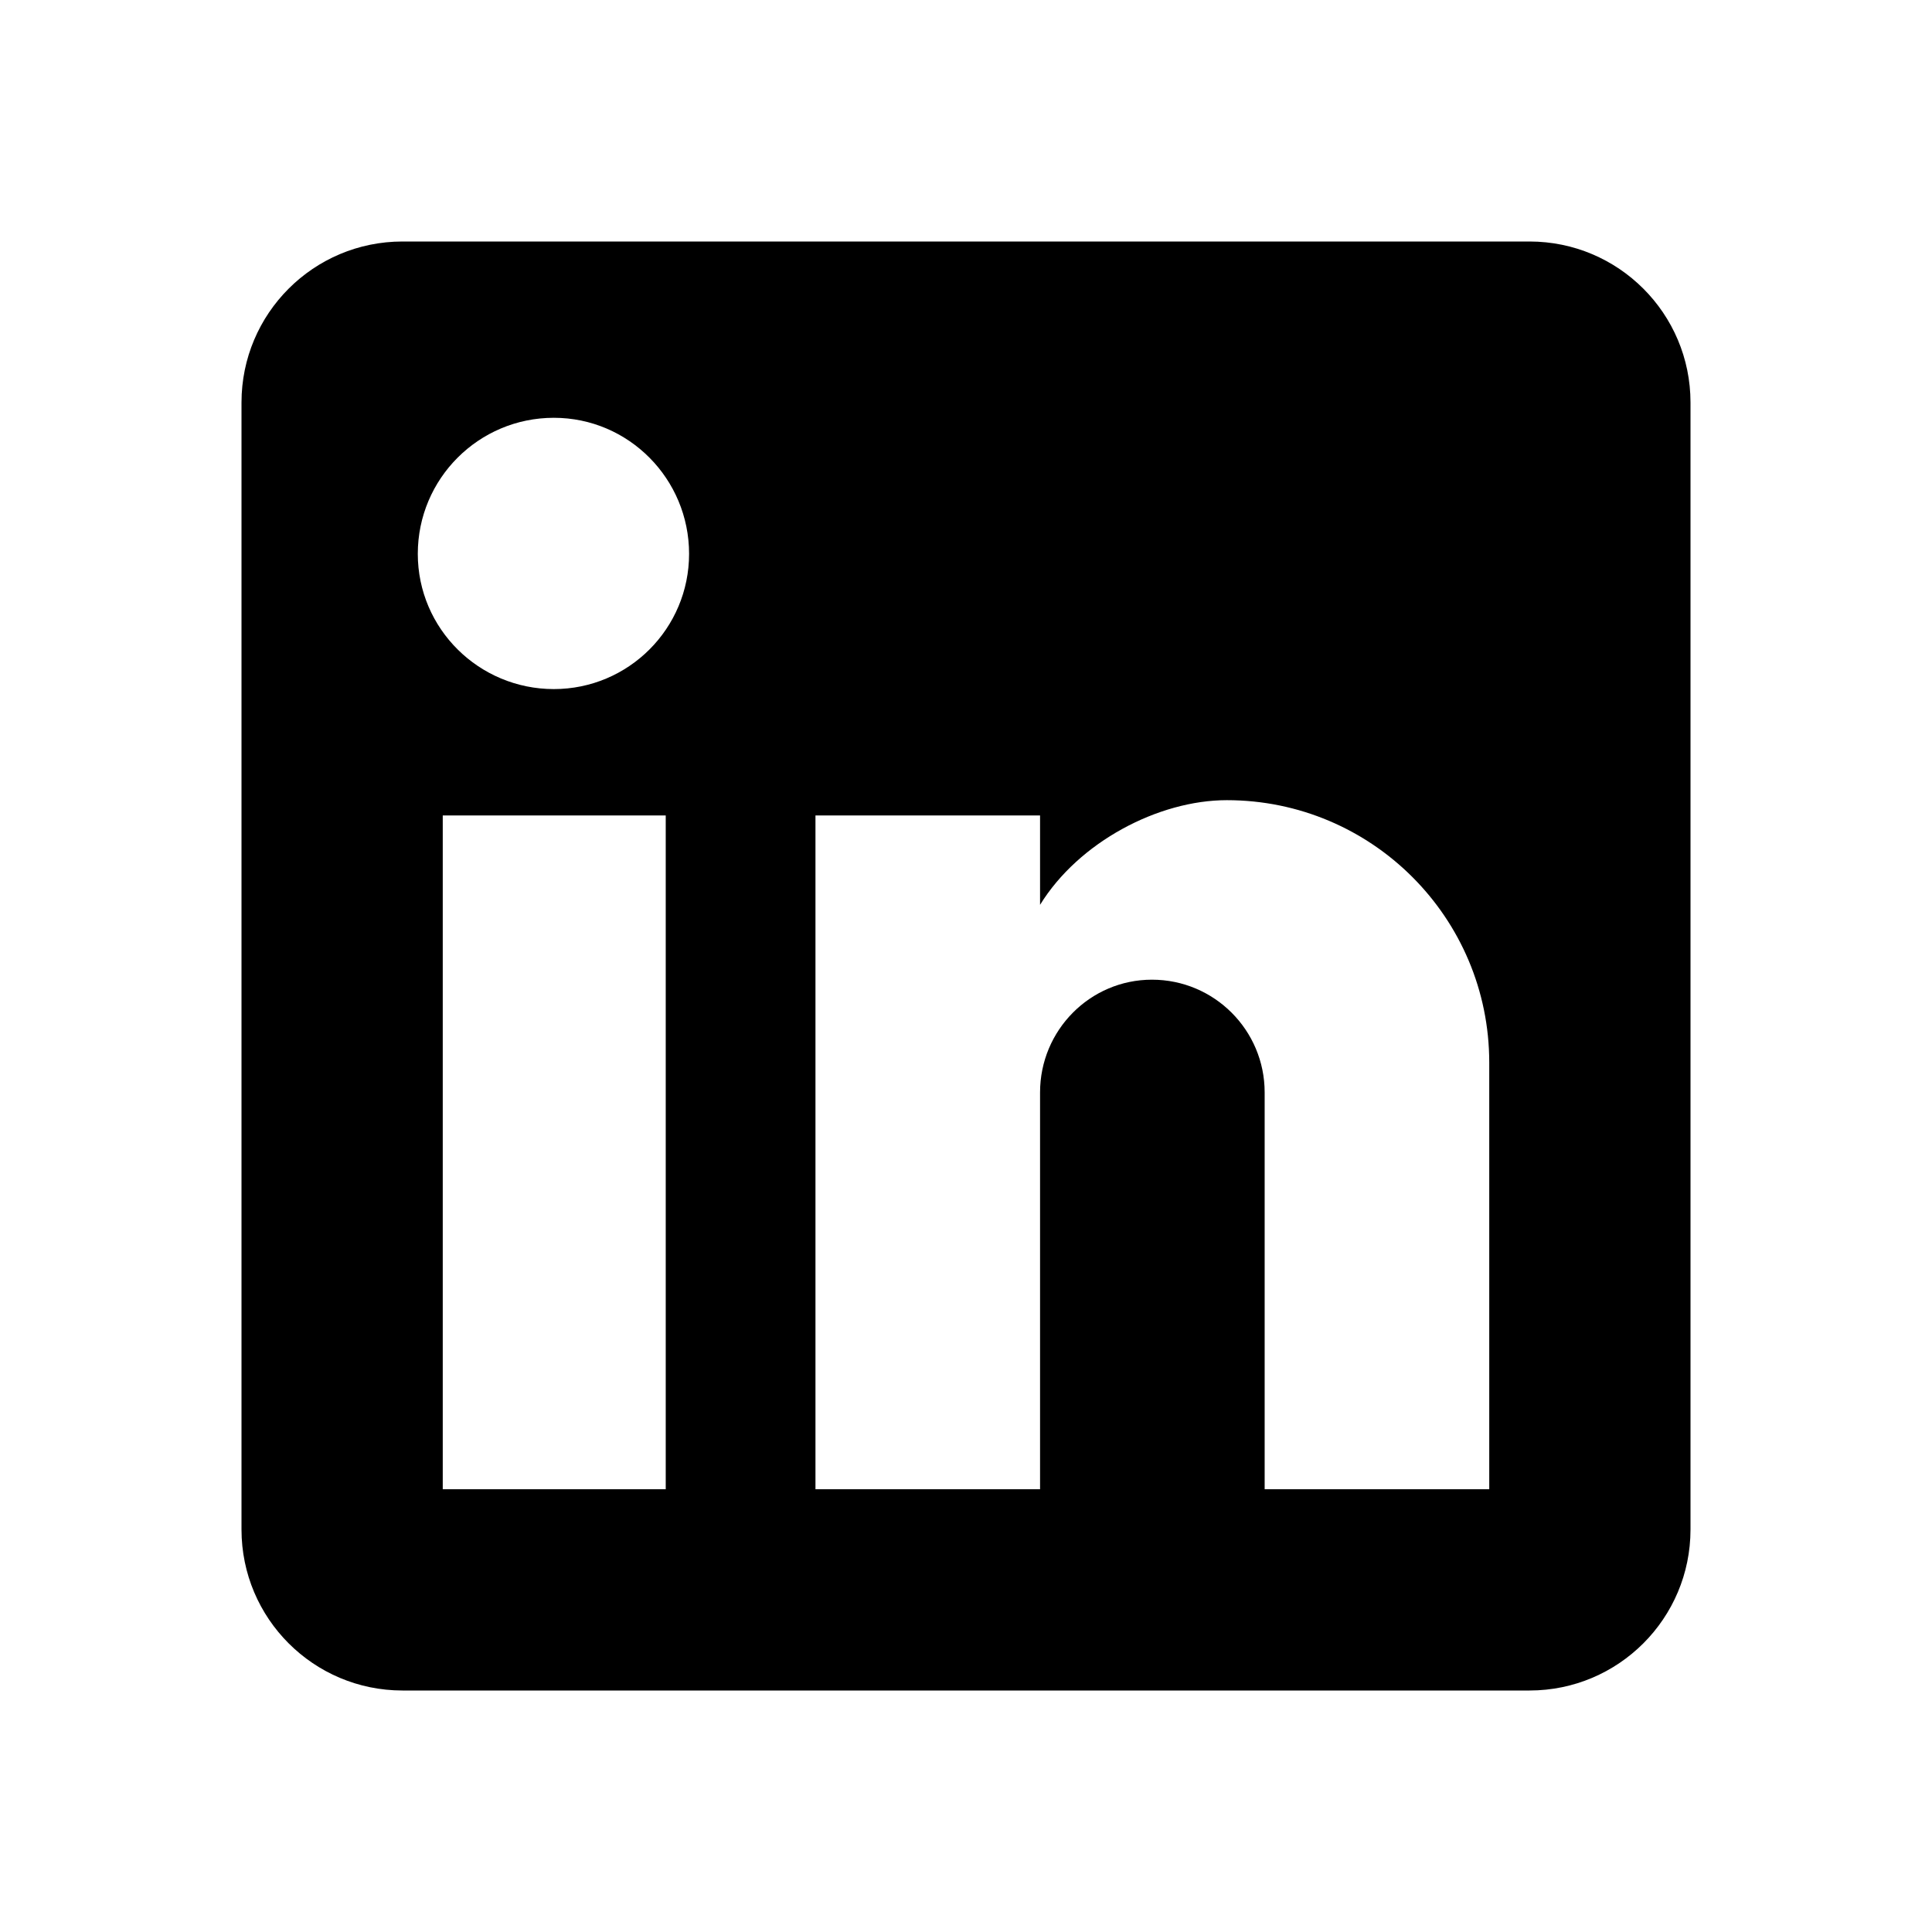
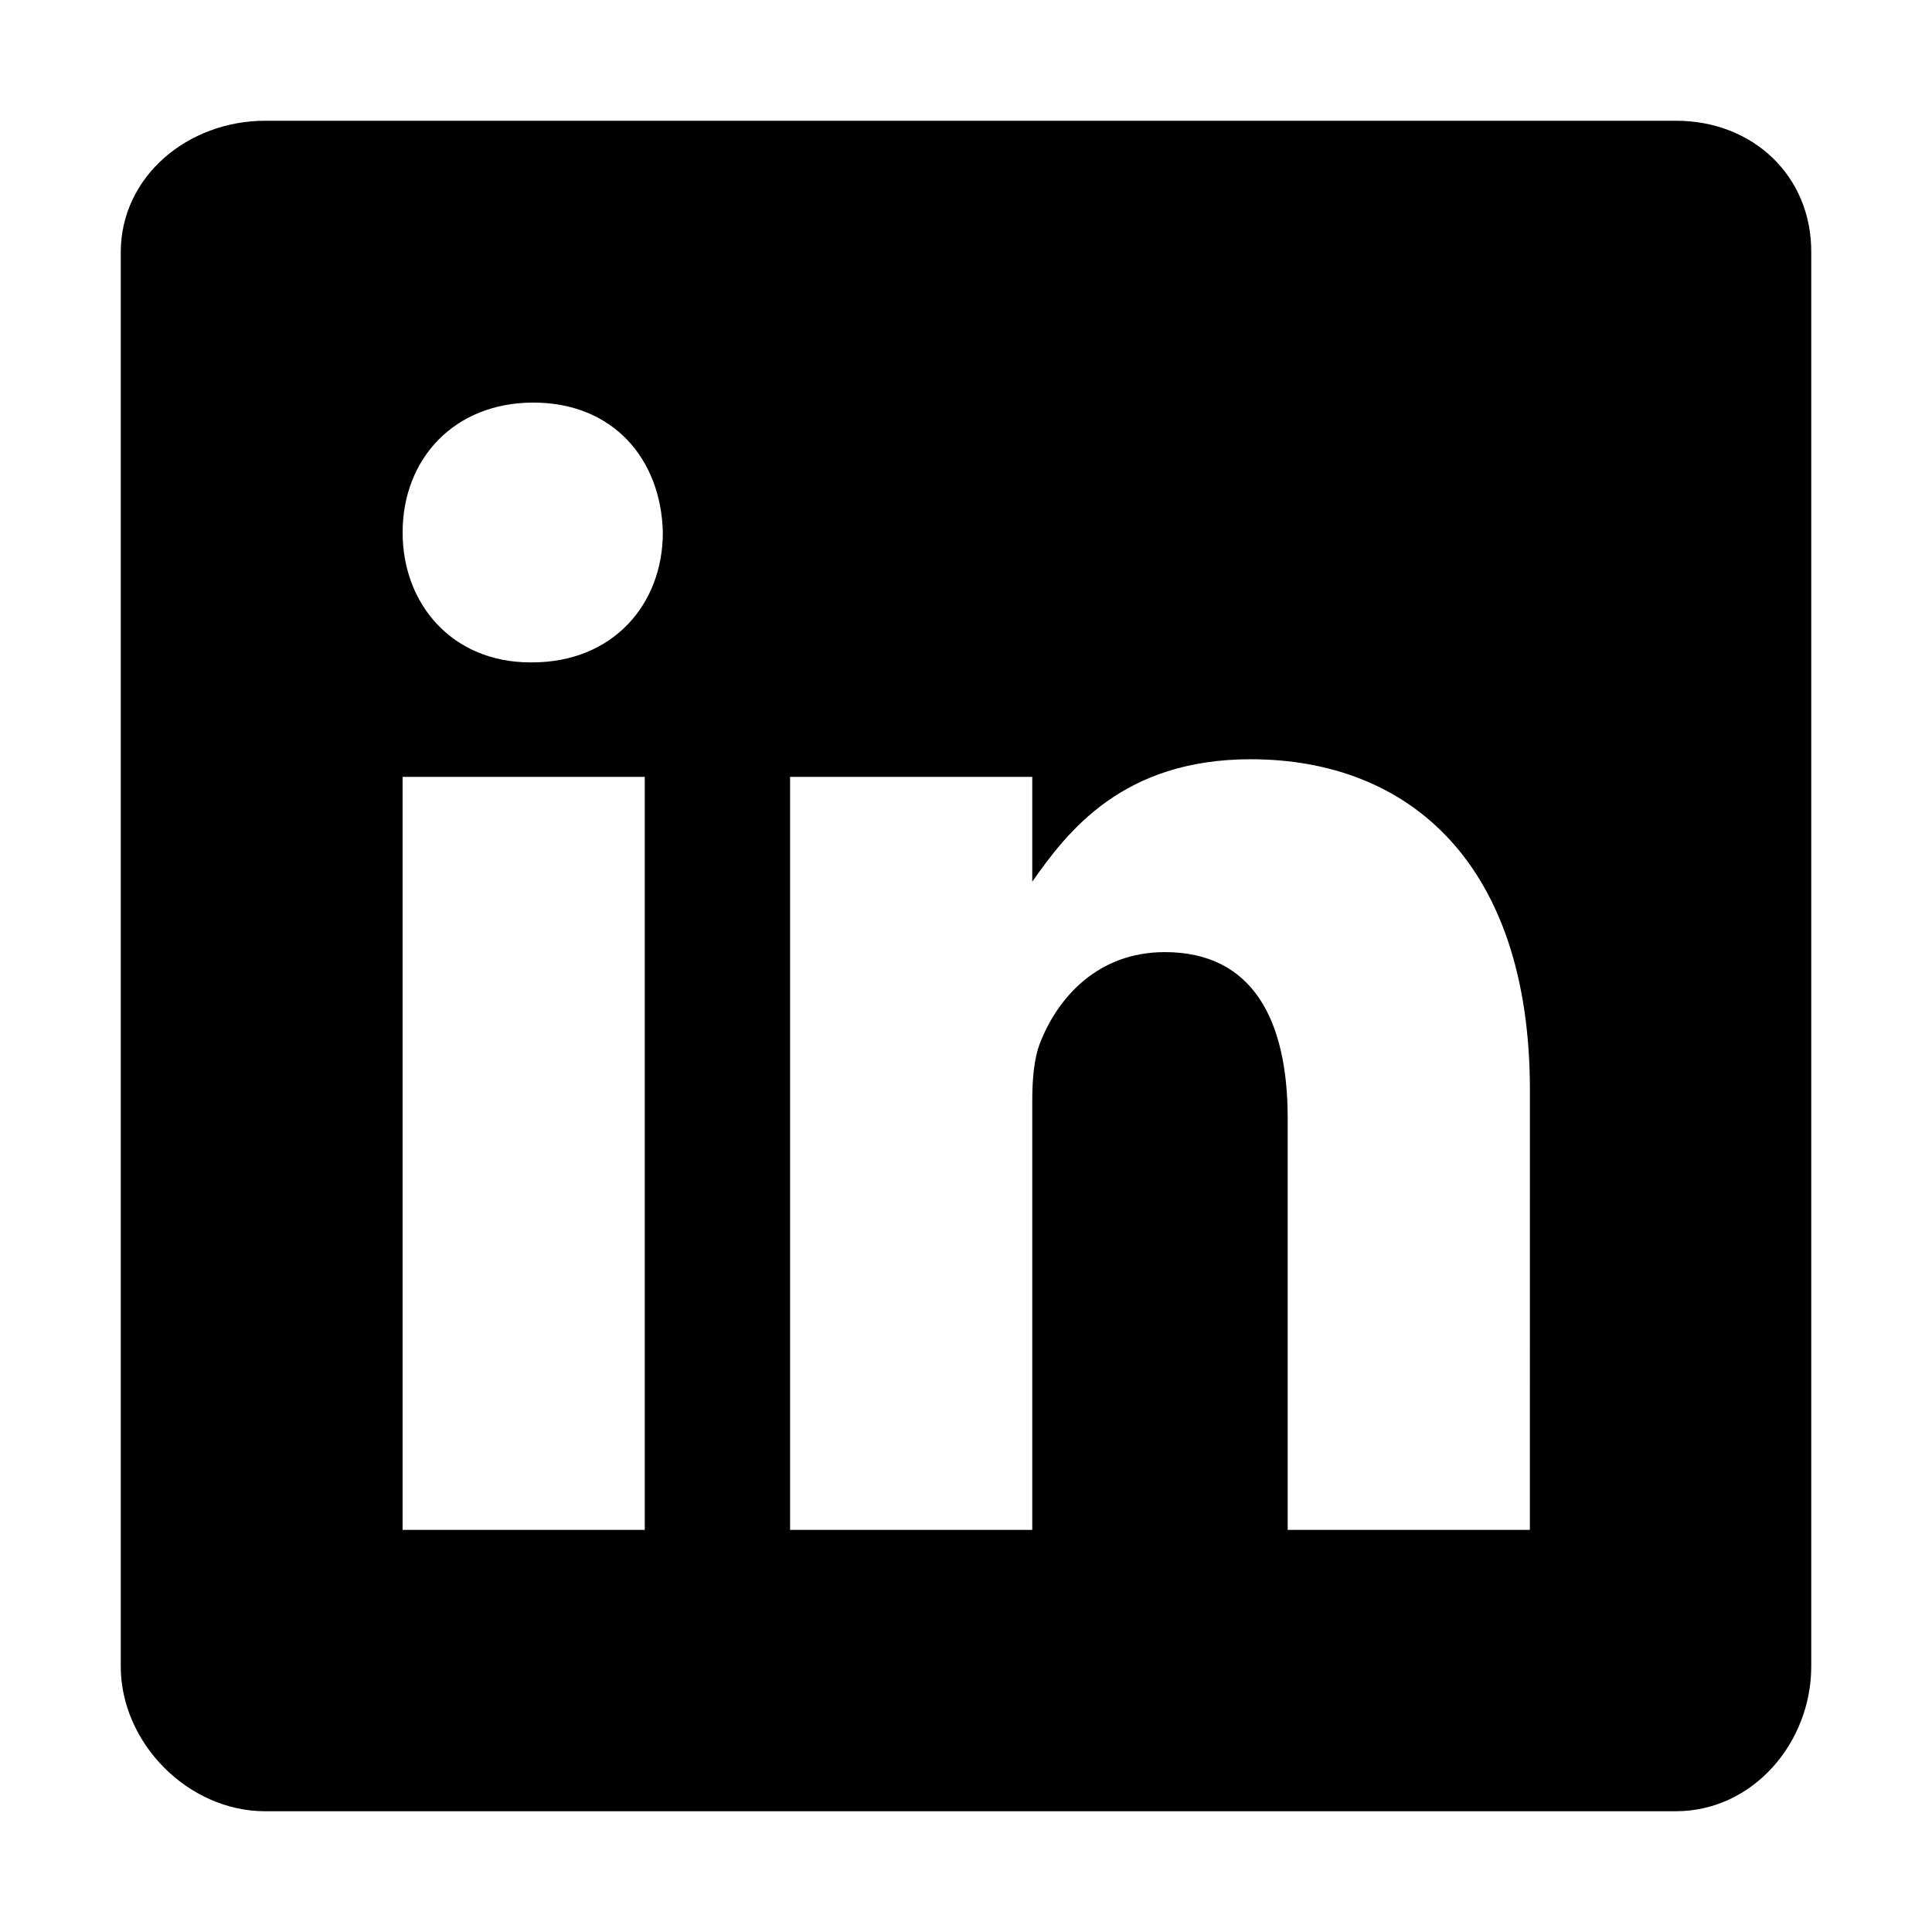
- <svg xmlns="http://www.w3.org/2000/svg" width="1em" height="1em" viewBox="0 0 24 24">
-   <path fill="currentColor" d="M19 3a2 2 0 0 1 2 2v14a2 2 0 0 1-2 2H5a2 2 0 0 1-2-2V5a2 2 0 0 1 2-2h14m-.5 15.5v-5.3a3.26 3.26 0 0 0-3.26-3.26c-.85 0-1.84.52-2.32 1.3v-1.11h-2.79v8.37h2.79v-4.93c0-.77.62-1.4 1.39-1.4a1.4 1.4 0 0 1 1.4 1.4v4.93h2.79M6.88 8.56a1.68 1.68 0 0 0 1.68-1.68c0-.93-.75-1.69-1.68-1.69a1.69 1.69 0 0 0-1.69 1.69c0 .93.76 1.68 1.69 1.68m1.39 9.94v-8.37H5.5v8.37h2.77Z" />
+ <svg xmlns="http://www.w3.org/2000/svg" width="36" height="36" preserveAspectRatio="xMidYMid meet" viewBox="0 0 512 512">
+   <path fill="currentColor" d="M444.17 32H70.28C49.85 32 32 46.7 32 66.89v374.72C32 461.91 49.85 480 70.28 480h373.78c20.54 0 35.94-18.21 35.94-38.39V66.89C480.12 46.7 464.6 32 444.17 32Zm-273.3 373.43h-64.18V205.88h64.18ZM141 175.54h-.46c-20.54 0-33.84-15.29-33.84-34.43c0-19.49 13.65-34.42 34.65-34.42s33.85 14.82 34.31 34.42c-.01 19.14-13.31 34.43-34.66 34.43Zm264.43 229.89h-64.18V296.32c0-26.14-9.34-44-32.56-44c-17.74 0-28.24 12-32.91 23.69c-1.75 4.2-2.22 9.92-2.22 15.76v113.66h-64.18V205.88h64.18v27.77c9.34-13.3 23.93-32.44 57.88-32.44c42.13 0 74 27.77 74 87.64Z" />
</svg>
